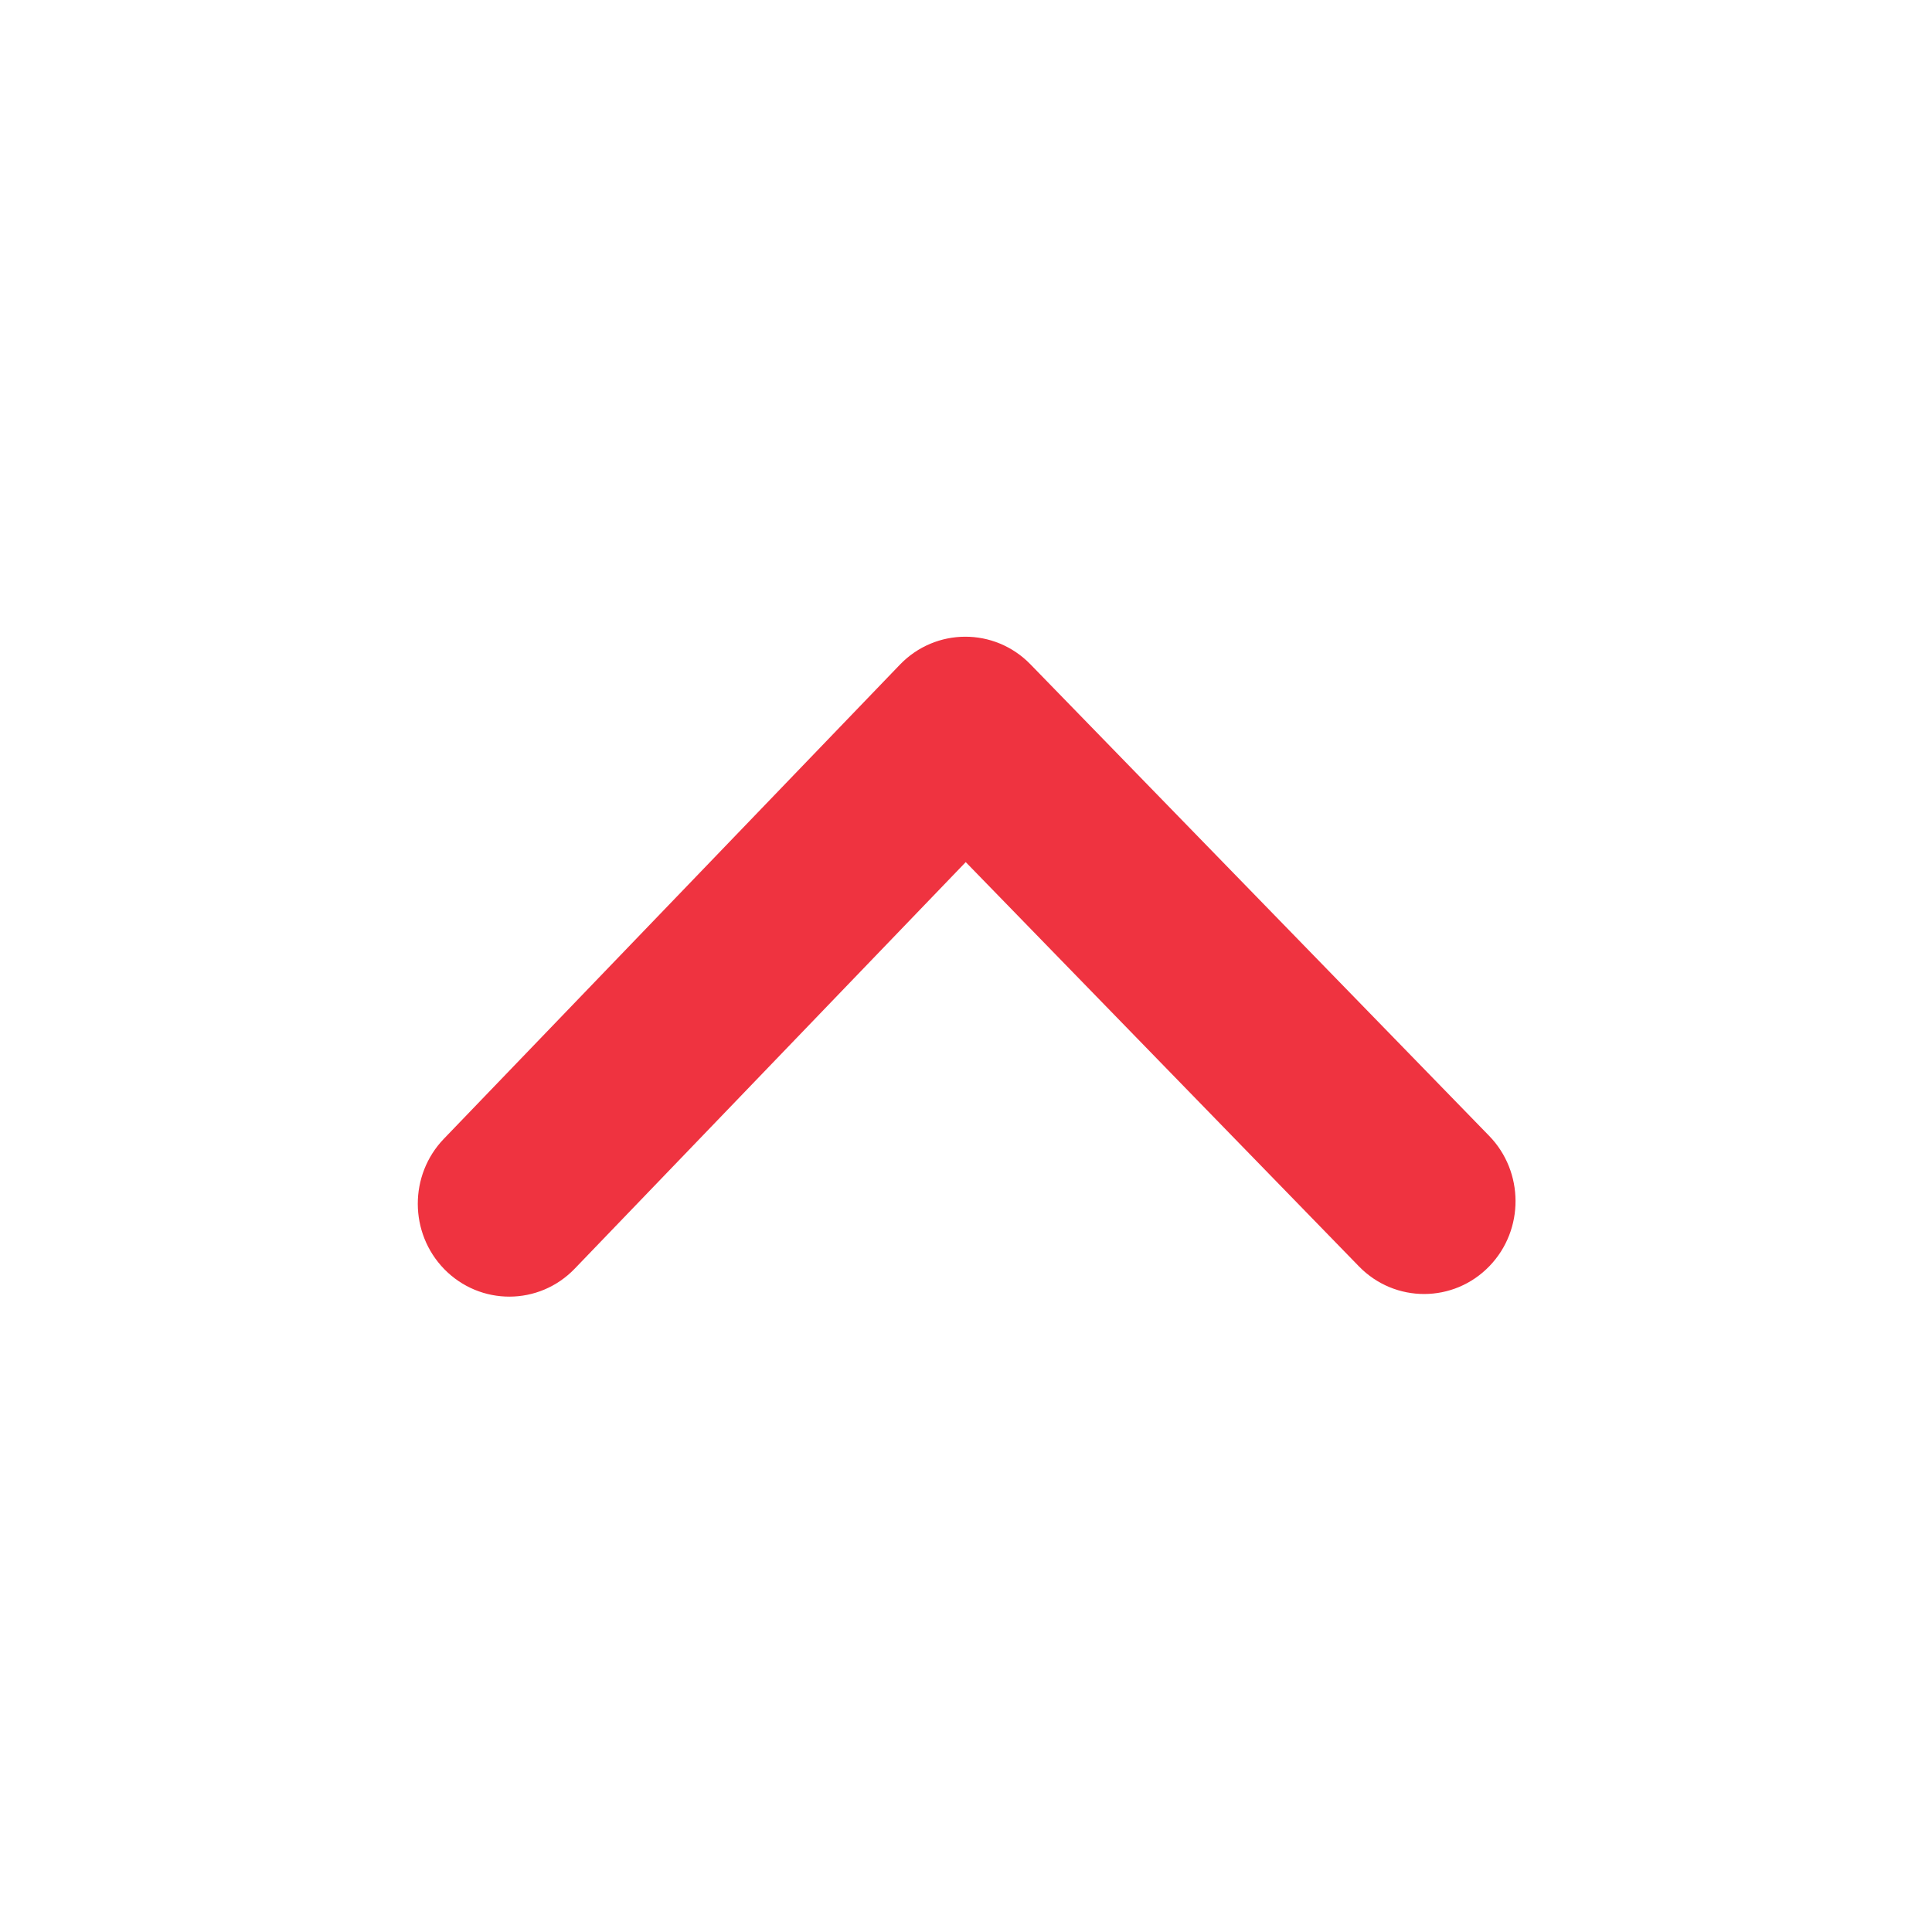
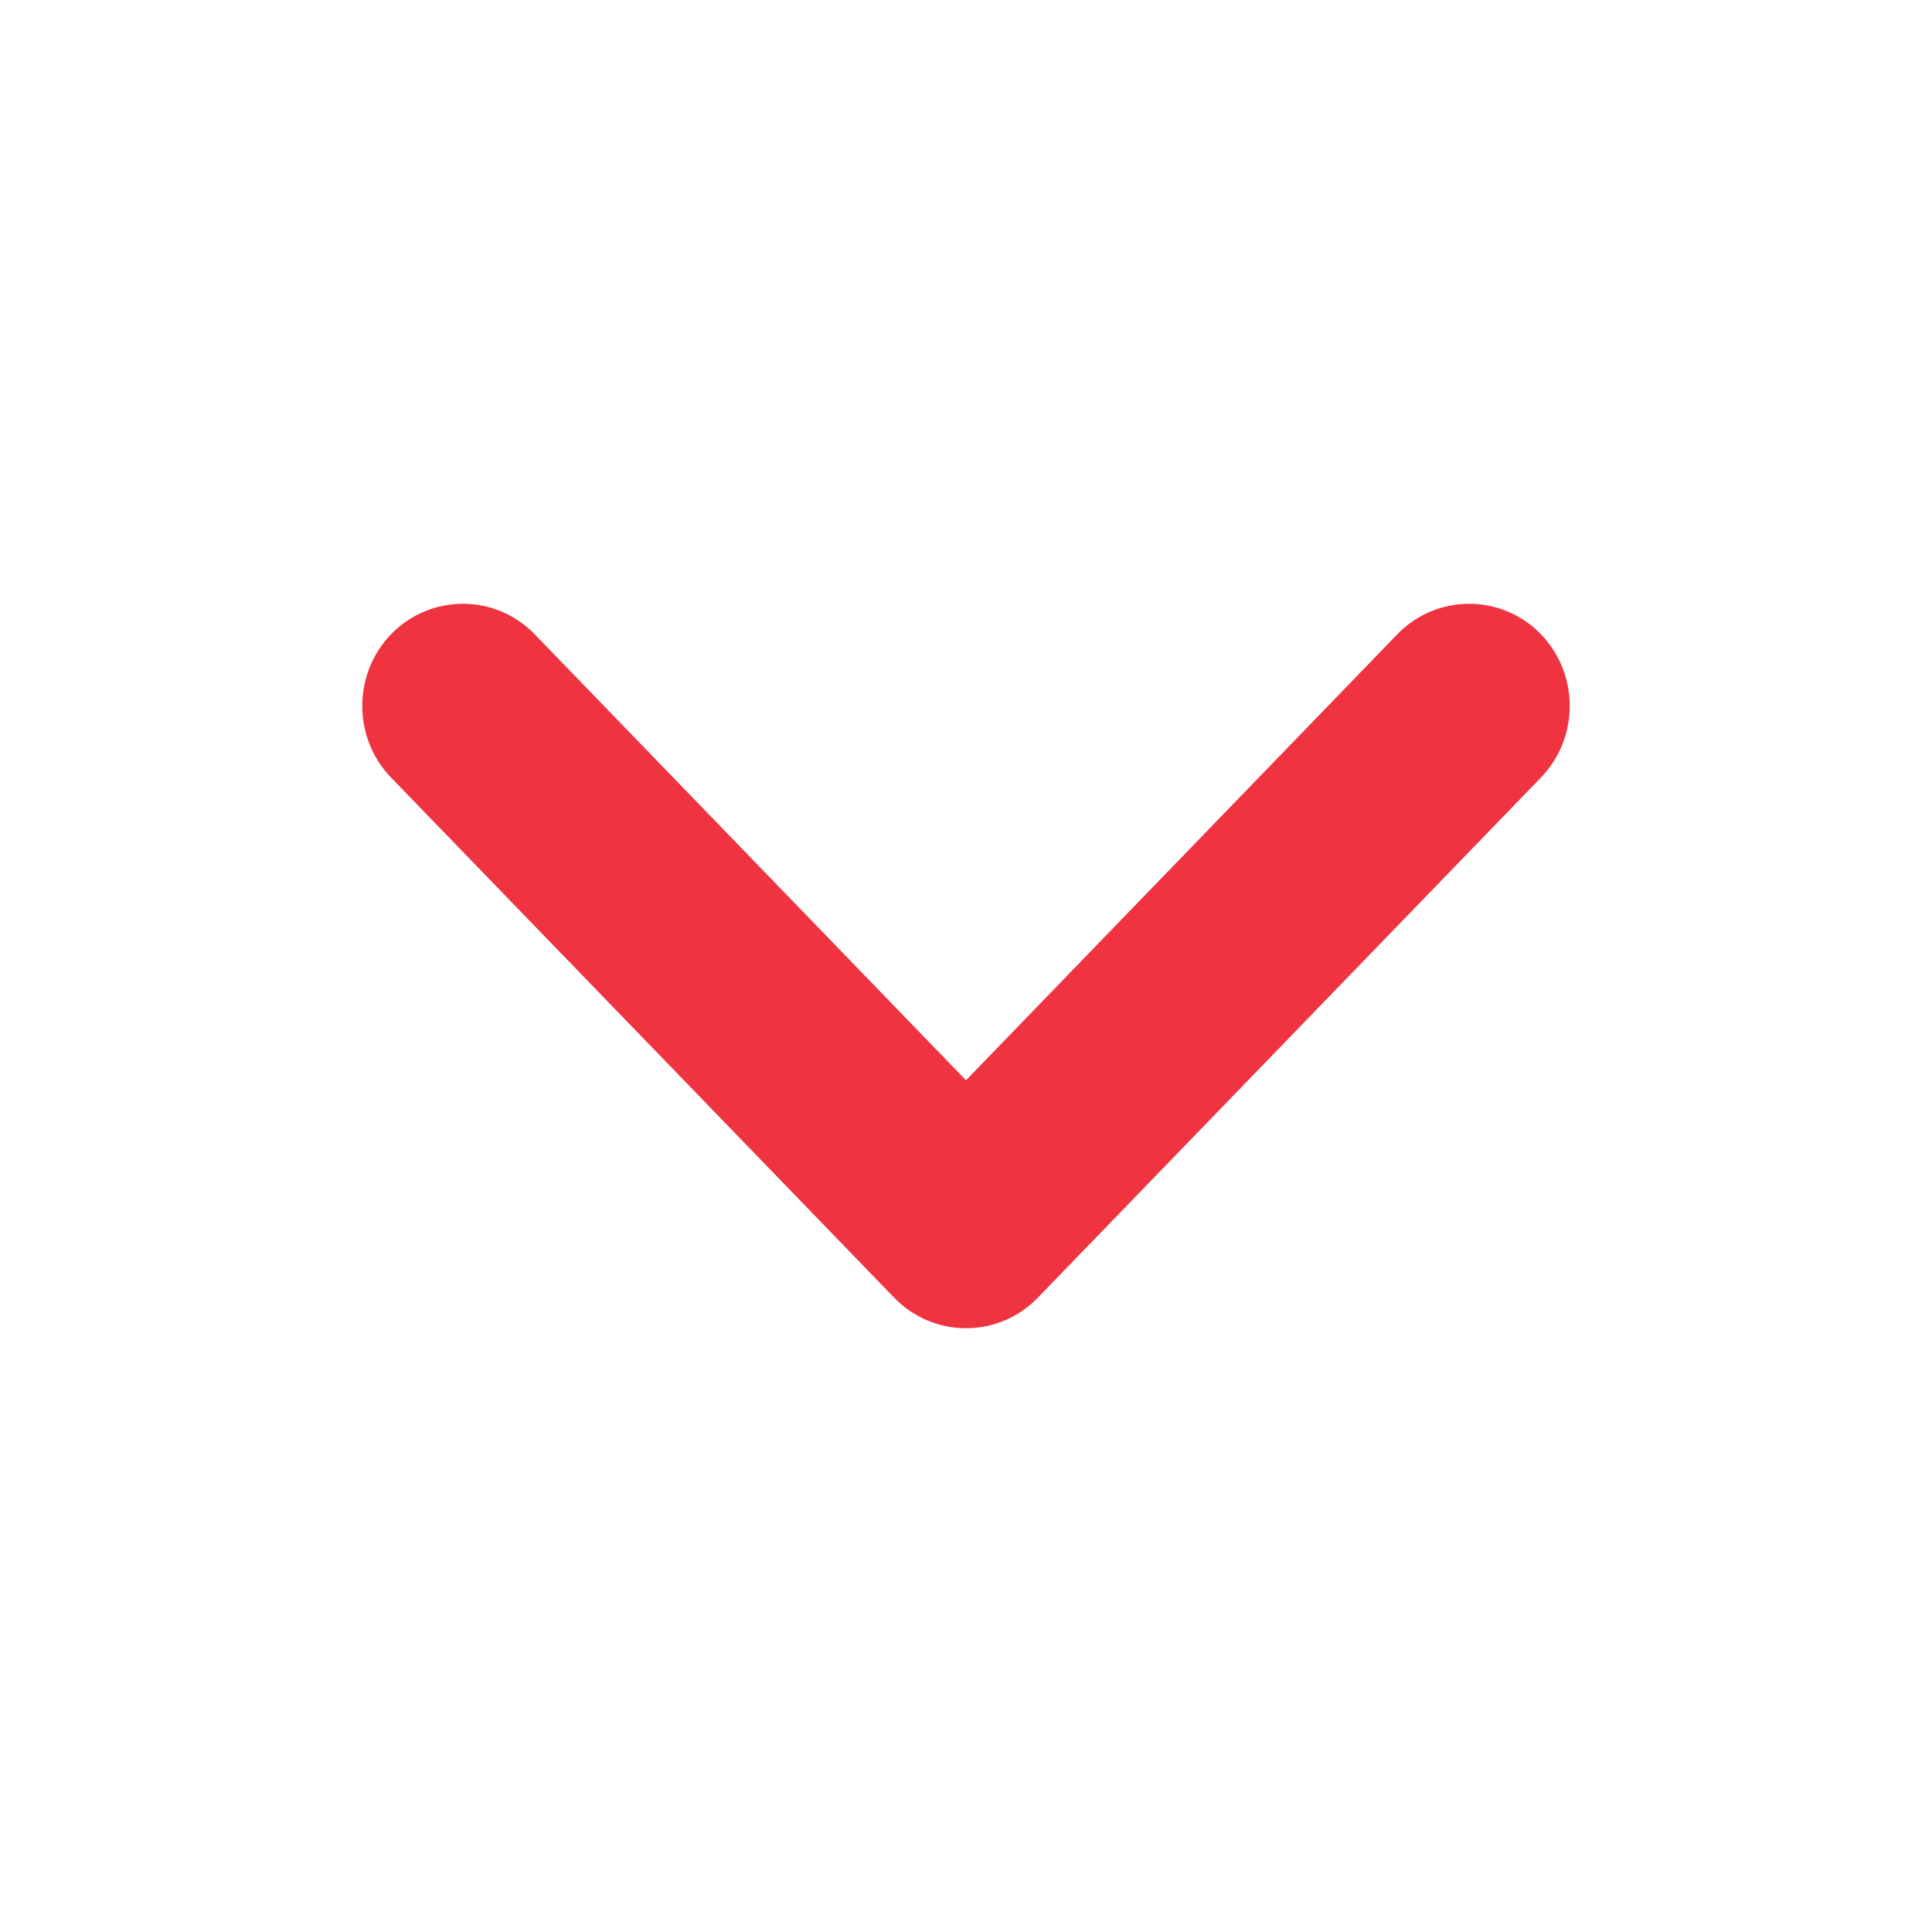
- <svg xmlns="http://www.w3.org/2000/svg" width="22" height="22" viewBox="0 0 22 22" fill="none">
-   <path fill-rule="evenodd" clip-rule="evenodd" d="M5.058 14.451C4.659 14.04 4.657 13.381 5.054 12.968L10.247 7.569C10.654 7.146 11.324 7.144 11.733 7.564L16.957 12.934C17.356 13.344 17.358 14.004 16.962 14.416C16.555 14.84 15.884 14.841 15.475 14.421L10.997 9.817L6.545 14.446C6.138 14.87 5.468 14.871 5.058 14.451Z" fill="#EF3340" />
+ <svg xmlns="http://www.w3.org/2000/svg" width="20" height="20" viewBox="0 0 20 20" fill="none">
+   <path fill-rule="evenodd" clip-rule="evenodd" d="M15.952 6.566C16.349 6.978 16.349 7.638 15.952 8.049L10.743 13.434C10.335 13.855 9.665 13.855 9.257 13.434L4.048 8.049C3.651 7.638 3.651 6.978 4.048 6.566C4.457 6.145 5.127 6.145 5.535 6.566L10 11.183L14.465 6.566C14.873 6.145 15.543 6.145 15.952 6.566Z" fill="#EF3340" />
</svg>
